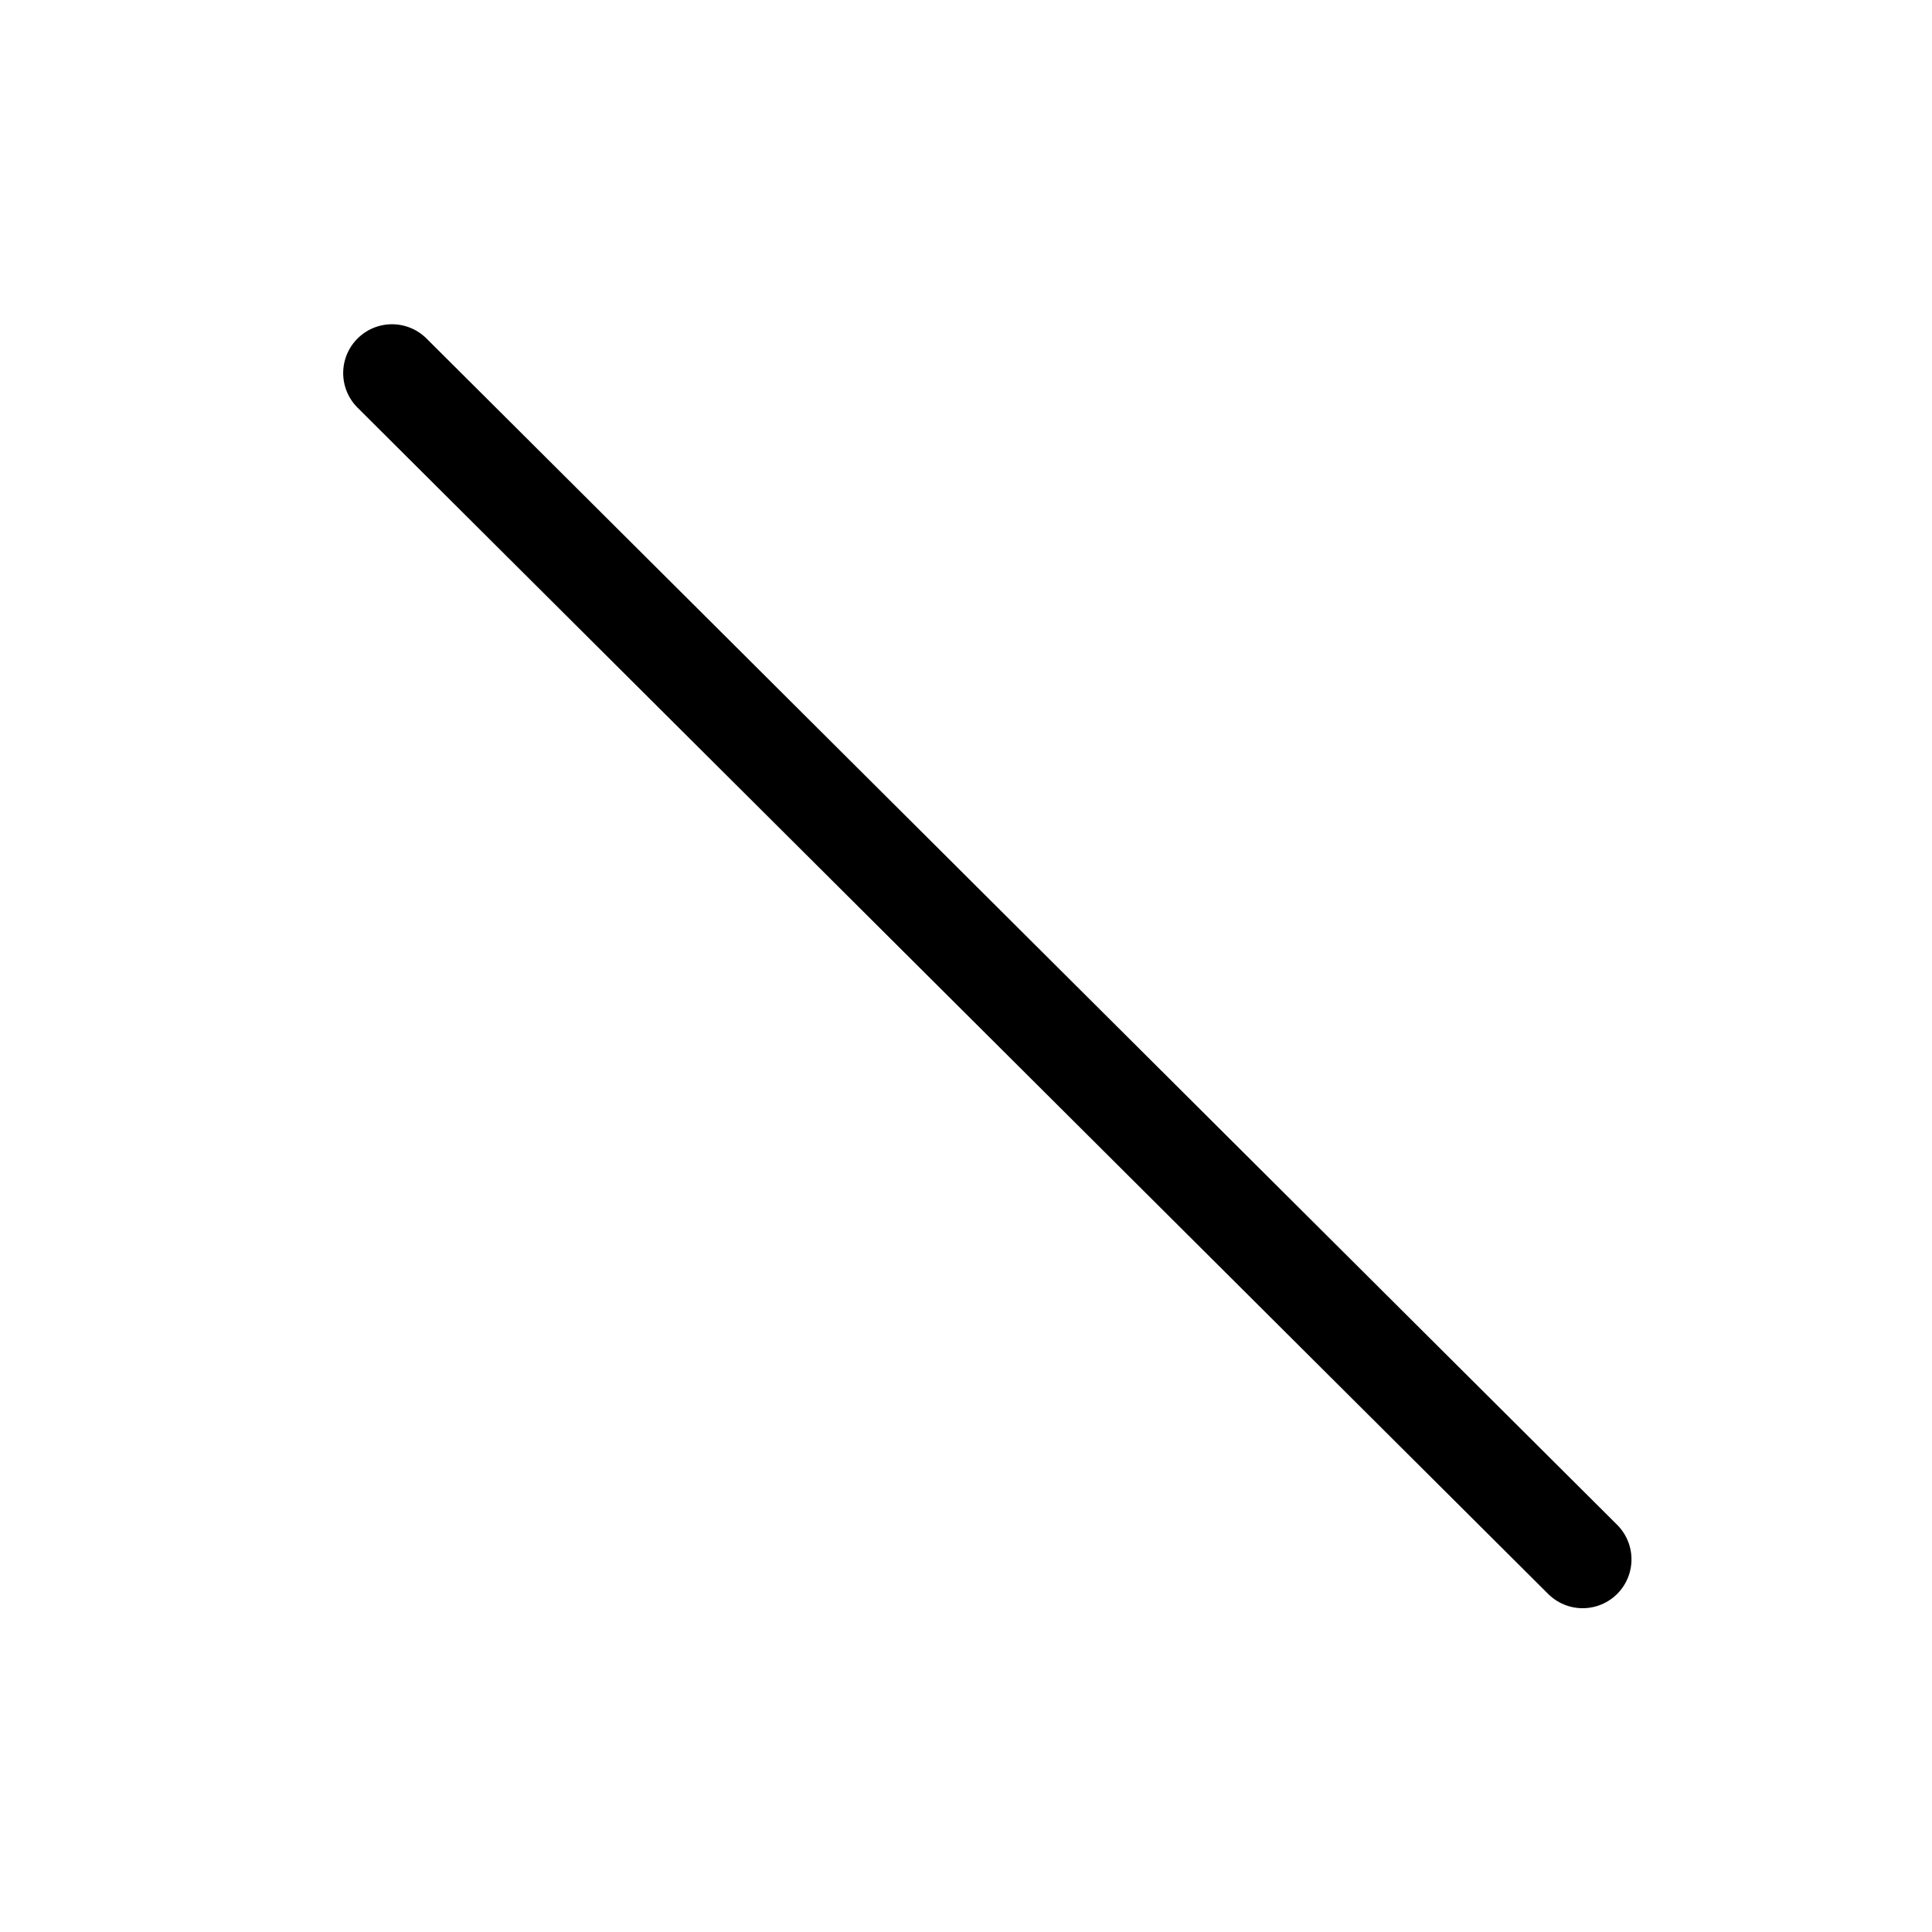
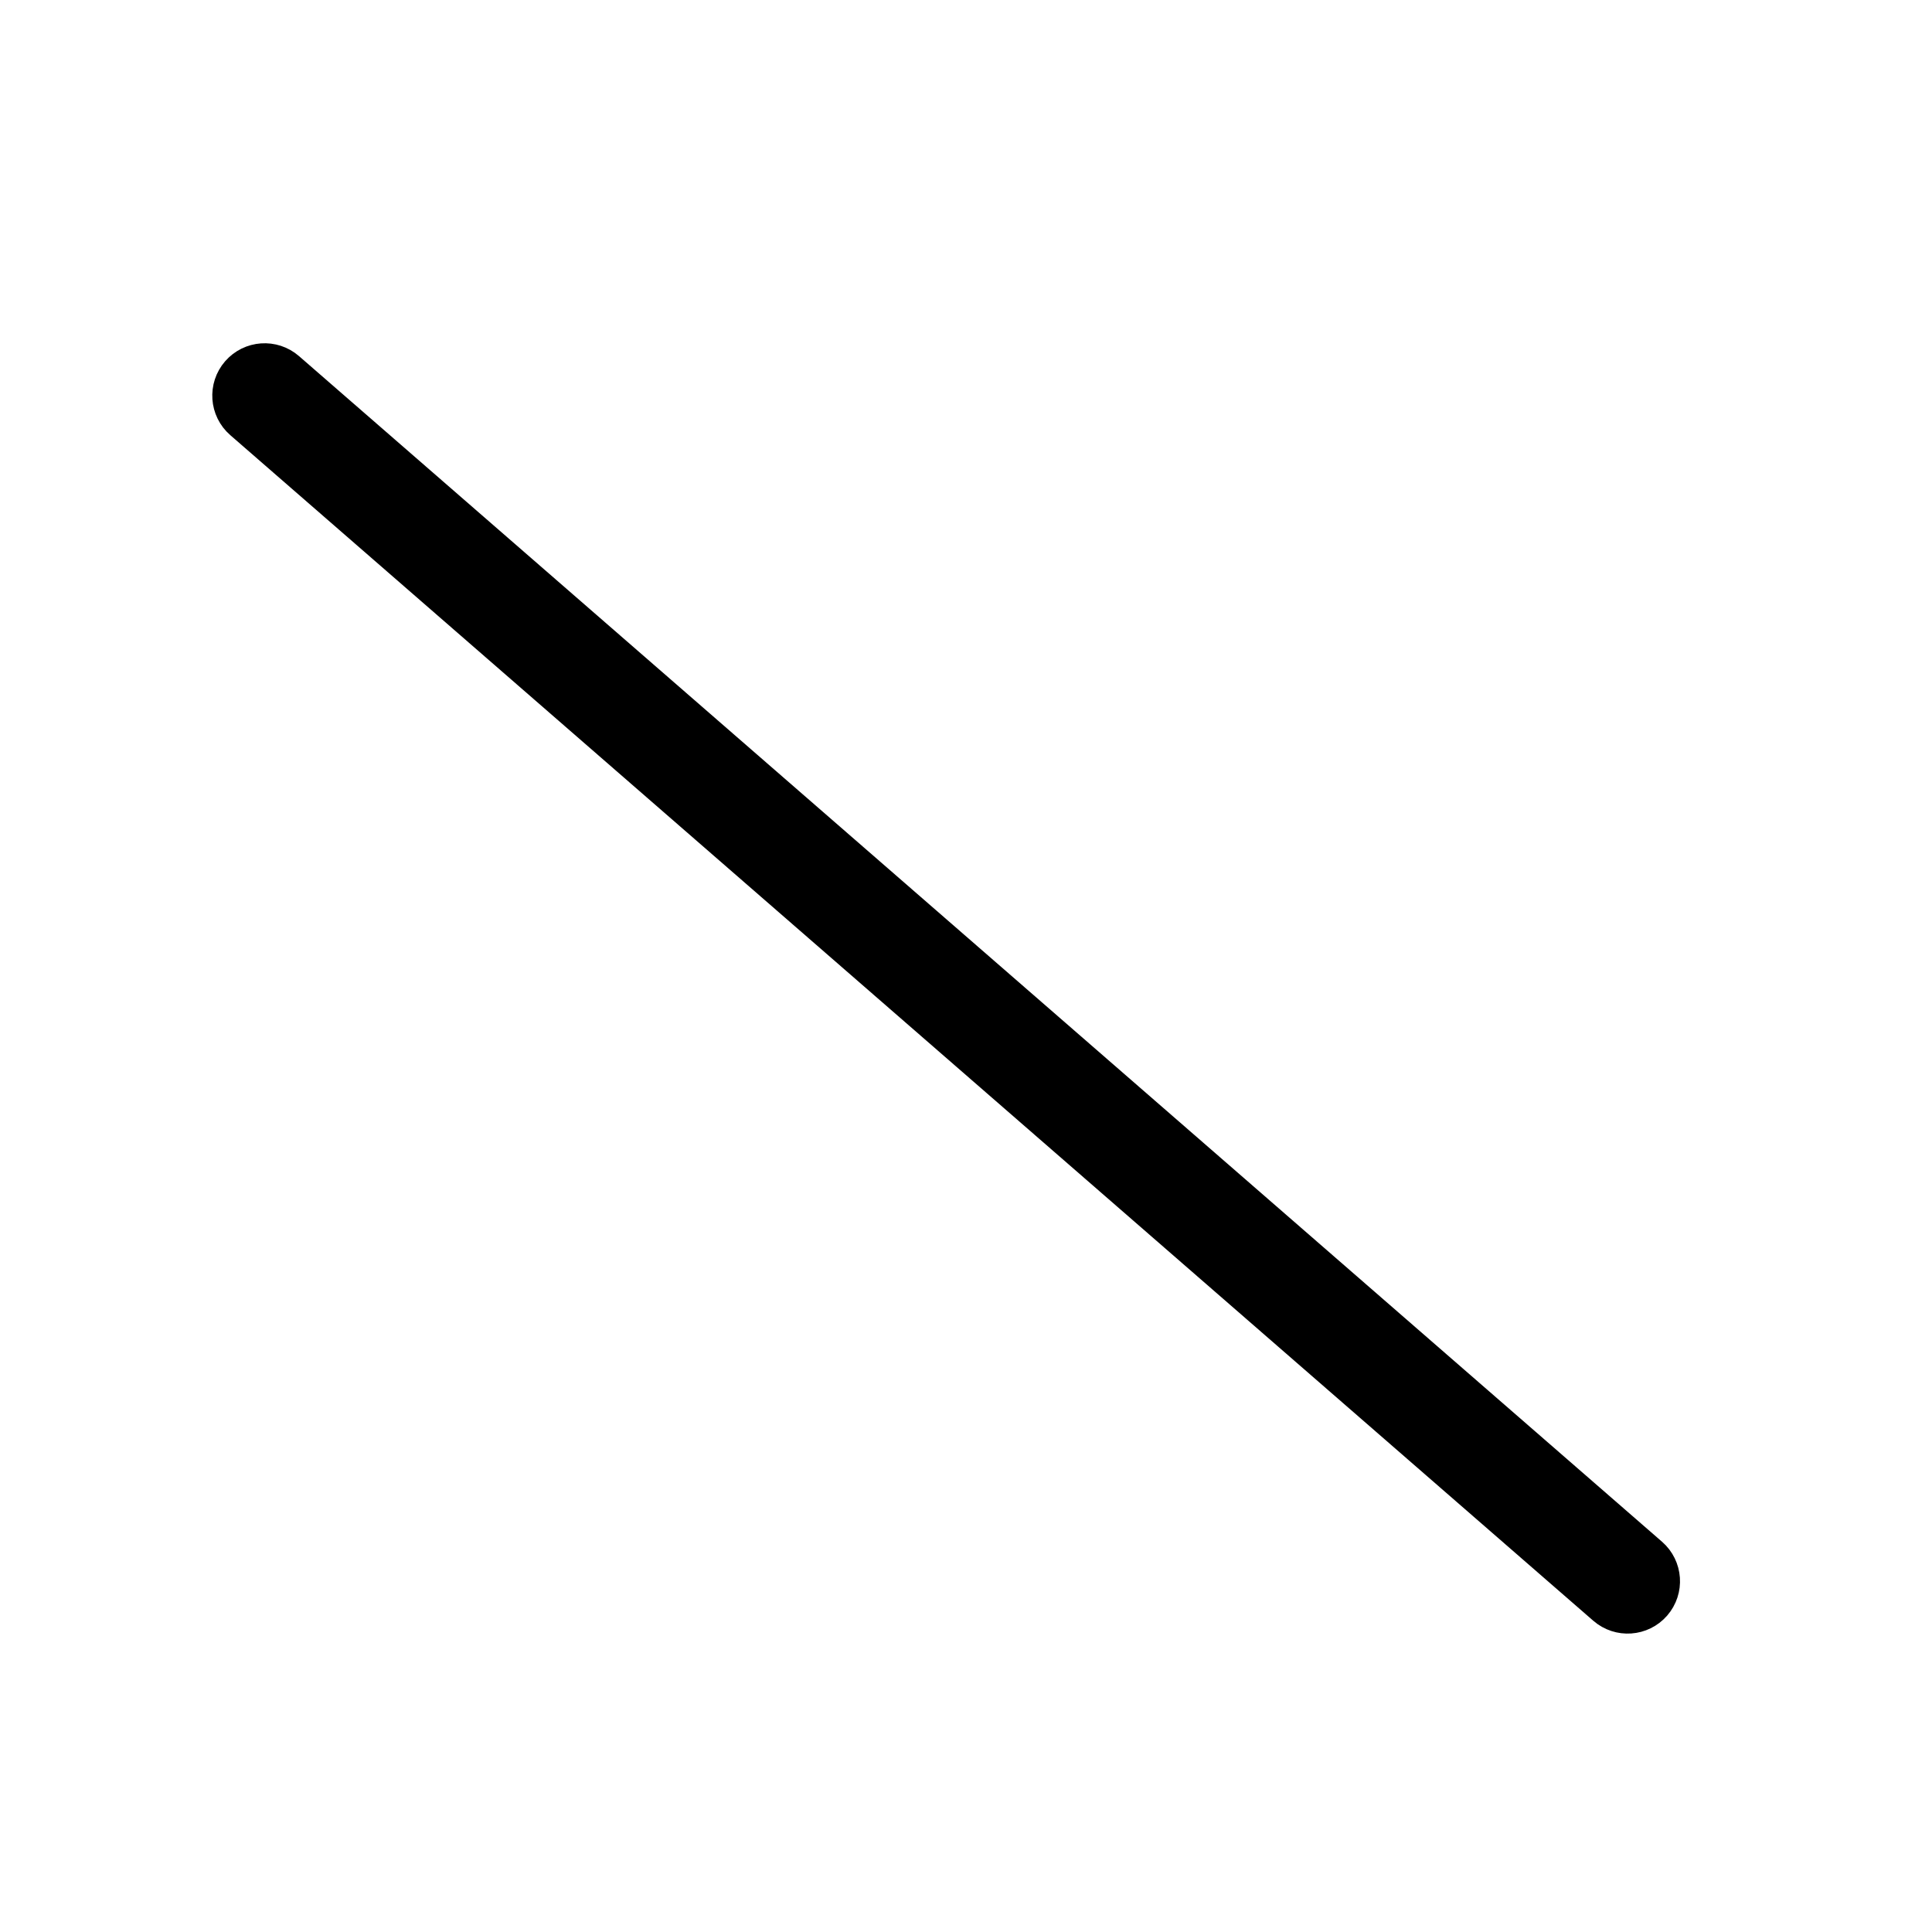
<svg xmlns="http://www.w3.org/2000/svg" xmlns:ns2="http://www.openswatchbook.org/uri/2009/osb" xmlns:xlink="http://www.w3.org/1999/xlink" width="32" height="32" viewBox="0 0 8.467 8.467" version="1.1" id="svg5" xml:space="preserve">
  <defs id="defs2">
    <filter style="color-interpolation-filters:sRGB" id="filter2608" x="-0.021" y="-0.045" width="1.043" height="1.15">
      <feFlood flood-opacity="0.306" flood-color="rgb(88,88,88)" result="flood" id="feFlood2598" />
      <feComposite in="flood" in2="SourceGraphic" operator="in" result="composite1" id="feComposite2600" />
      <feGaussianBlur in="composite1" stdDeviation="3" result="blur" id="feGaussianBlur2602" />
      <feOffset dx="0" dy="9.377" result="offset" id="feOffset2604" />
      <feComposite in="SourceGraphic" in2="offset" operator="over" result="composite2" id="feComposite2606" />
    </filter>
    <linearGradient id="linearGradient840">
      <stop id="stop836" offset="0" style="stop-color:#cd9ef7;stop-opacity:1" />
      <stop id="stop838" offset="1" style="stop-color:#a56de2;stop-opacity:1" />
    </linearGradient>
    <linearGradient id="linearGradient4564">
      <stop offset="0" style="stop-color:#ffffff;stop-opacity:1" id="stop4566" />
      <stop offset="0.493" style="stop-color:#ffffff;stop-opacity:0.235" id="stop4568" />
      <stop offset="0.501" style="stop-color:#ffffff;stop-opacity:0.157" id="stop4570" />
      <stop offset="1" style="stop-color:#ffffff;stop-opacity:0.392" id="stop4572" />
    </linearGradient>
    <linearGradient x1="71.204" y1="18.516" x2="71.204" y2="38.582" id="linearGradient4338-5-6" xlink:href="#linearGradient4564" gradientUnits="userSpaceOnUse" gradientTransform="matrix(-0.00630901,-0.285816,-0.285816,0.00630901,13.03869,24.4119)" />
    <linearGradient id="linearGradient4526" ns2:paint="solid">
      <stop style="stop-color:#ffffff;stop-opacity:1;" offset="0" id="stop4528" />
    </linearGradient>
    <radialGradient cx="24.837" cy="36.421" r="15.645" fx="24.837" fy="36.421" id="radialGradient3030" xlink:href="#linearGradient8662-7" gradientUnits="userSpaceOnUse" gradientTransform="matrix(1,0,0,0.536723,0,16.87306)" />
    <linearGradient id="linearGradient8662-7">
      <stop id="stop8664-0" style="stop-color:#000000;stop-opacity:1" offset="0" />
      <stop id="stop8666-1" style="stop-color:#000000;stop-opacity:0" offset="1" />
    </linearGradient>
    <linearGradient gradientUnits="userSpaceOnUse" y2="45.304" x2="38.329" y1="7.693" x1="38.329" id="linearGradient842" xlink:href="#linearGradient840" gradientTransform="matrix(-0.00390172,-0.1767591,-0.1767591,0.00390172,8.954381,8.107201)" />
    <filter style="color-interpolation-filters:sRGB" id="filter794" x="-0.062" y="-0.062" width="1.124" height="1.124">
      <feFlood flood-opacity="0.192" flood-color="rgb(0,0,0)" result="flood" id="feFlood784" />
      <feComposite in="flood" in2="SourceGraphic" operator="in" result="composite1" id="feComposite786" />
      <feGaussianBlur in="composite1" stdDeviation="0.5" result="blur" id="feGaussianBlur788" />
      <feOffset dx="1" dy="1" result="offset" id="feOffset790" />
      <feComposite in="SourceGraphic" in2="offset" operator="over" result="composite2" id="feComposite792" />
    </filter>
    <linearGradient id="linearGradient8171">
      <stop style="stop-color: rgb(187, 189, 186); stop-opacity: 1;" offset="0" id="stop8173" />
      <stop style="stop-color: rgb(112, 116, 110); stop-opacity: 1;" offset="1" id="stop8175" />
    </linearGradient>
    <linearGradient id="linearGradient2224">
      <stop style="stop-color: rgb(124, 124, 124); stop-opacity: 1;" offset="0" id="stop2226" />
      <stop style="stop-color: rgb(184, 184, 184); stop-opacity: 1;" offset="1" id="stop2228" />
    </linearGradient>
    <linearGradient id="linearGradient7648" gradientUnits="userSpaceOnUse" x1="21.933" y1="24.627" x2="21.933" y2="7.109" style="stroke-width:1.217;stroke-miterlimit:4;stroke-dasharray:none">
      <stop offset="0" style="stop-color: rgb(133, 149, 188); stop-opacity: 1;" id="stop7650" />
      <stop offset="1" style="stop-color: rgb(4, 26, 59); stop-opacity: 1;" id="stop7652" />
    </linearGradient>
    <linearGradient id="linearGradient2392">
      <stop id="stop2394" offset="0" style="stop-color: rgb(113, 91, 38); stop-opacity: 1;" />
      <stop id="stop2396" offset="1" style="stop-color: rgb(49, 39, 16); stop-opacity: 1;" />
    </linearGradient>
    <linearGradient style="stroke-width:1.217;stroke-miterlimit:4;stroke-dasharray:none" y2="36.033" x2="31.081" y1="3.732" x1="12.487" gradientUnits="userSpaceOnUse" id="aigrd1">
      <stop id="stop16177" style="stop-color: rgb(210, 210, 210); stroke-dasharray: none; stroke-miterlimit: 4; stroke-width: 1.217;" offset="0" />
      <stop id="stop16179" style="stop-color: rgb(237, 237, 237); stroke-dasharray: none; stroke-miterlimit: 4; stroke-width: 1.217;" offset="1" />
    </linearGradient>
    <linearGradient style="stroke-width:1.217;stroke-miterlimit:4;stroke-dasharray:none" y2="22.577" x2="21.917" y1="30.341" x1="21.877" gradientUnits="userSpaceOnUse" id="aigrd2">
      <stop id="stop16184" style="stop-color: rgb(94, 79, 7); stop-opacity: 1;" offset="0" />
      <stop id="stop16186" style="stop-color: rgb(52, 138, 49); stop-opacity: 1;" offset="1" />
    </linearGradient>
    <linearGradient style="stroke-width:1.217;stroke-miterlimit:4;stroke-dasharray:none" y2="7.109" x2="21.933" y1="24.627" x1="21.933" gradientUnits="userSpaceOnUse" id="aigrd3">
      <stop id="stop16199" style="stop-color: rgb(208, 214, 229); stroke-dasharray: none; stroke-miterlimit: 4; stroke-width: 1.217;" offset="0" />
      <stop id="stop16201" style="stop-color: rgb(9, 58, 128); stroke-dasharray: none; stroke-miterlimit: 4; stroke-width: 1.217;" offset="1" />
    </linearGradient>
    <linearGradient id="linearGradient2591">
      <stop style="stop-color:#73d216" offset="0" id="stop2593" />
      <stop style="stop-color:#4e9a06" offset="1" id="stop2595" />
    </linearGradient>
    <linearGradient id="linearGradient5048">
      <stop style="stop-color:black;stop-opacity:0;" offset="0" id="stop5050" />
      <stop id="stop5056" offset="0.5" style="stop-color:black;stop-opacity:1;" />
      <stop style="stop-color:black;stop-opacity:0;" offset="1" id="stop5052" />
    </linearGradient>
    <radialGradient xlink:href="#linearGradient8662-7" id="radialGradient4548" cx="24.307" cy="42.078" fx="24.307" fy="42.078" r="15.822" gradientTransform="matrix(1,0,0,0.284916,0,30.08928)" gradientUnits="userSpaceOnUse" />
    <linearGradient id="linearGradient15662">
      <stop style="stop-color:#ffffff;stop-opacity:1;" offset="0" id="stop15664" />
      <stop style="stop-color:#f8f8f8;stop-opacity:1;" offset="1" id="stop15666" />
    </linearGradient>
    <radialGradient gradientUnits="userSpaceOnUse" fy="64.568" fx="20.892" r="5.257" cy="64.568" cx="20.892" id="aigrd3-3">
      <stop id="stop15573" style="stop-color:#F0F0F0" offset="0" />
      <stop id="stop15575" style="stop-color:#9a9a9a;stop-opacity:1;" offset="1" />
    </radialGradient>
    <radialGradient gradientUnits="userSpaceOnUse" fy="114.568" fx="20.892" r="5.256" cy="114.568" cx="20.892" id="aigrd2-6">
      <stop id="stop15566" style="stop-color:#F0F0F0" offset="0" />
      <stop id="stop15568" style="stop-color:#9a9a9a;stop-opacity:1;" offset="1" />
    </radialGradient>
    <linearGradient id="linearGradient269">
      <stop style="stop-color:#a3a3a3;stop-opacity:1;" offset="0" id="stop270" />
      <stop style="stop-color:#4c4c4c;stop-opacity:1;" offset="1" id="stop271" />
    </linearGradient>
    <linearGradient id="linearGradient259">
      <stop style="stop-color:#fafafa;stop-opacity:1;" offset="0" id="stop260" />
      <stop style="stop-color:#bbbbbb;stop-opacity:1;" offset="1" id="stop261" />
    </linearGradient>
    <linearGradient id="linearGradient12512">
      <stop style="stop-color:#ffffff;stop-opacity:1;" offset="0" id="stop12513" />
      <stop style="stop-color:#fff520;stop-opacity:0.891;" offset="0.5" id="stop12517" />
      <stop style="stop-color:#fff300;stop-opacity:0;" offset="1" id="stop12514" />
    </linearGradient>
    <linearGradient id="linearGradient4031">
      <stop style="stop-color:#ef0909;stop-opacity:1;" offset="0" id="stop4033" />
      <stop style="stop-color:#ab0404;stop-opacity:1;" offset="1" id="stop4035" />
    </linearGradient>
    <linearGradient id="linearGradient4119">
      <stop id="stop4121" style="stop-color:#ffffff;stop-opacity:1" offset="0" />
      <stop id="stop4148" style="stop-color:#afaba5;stop-opacity:1" offset="0.54" />
      <stop id="stop4146" style="stop-color:#837874;stop-opacity:1" offset="0.62" />
      <stop id="stop4123" style="stop-color:#b4b2aa;stop-opacity:1" offset="1" />
    </linearGradient>
    <linearGradient x1="71.204" y1="15.369" x2="71.204" y2="40.496" id="linearGradient3221" xlink:href="#linearGradient4806-9" gradientUnits="userSpaceOnUse" gradientTransform="matrix(1.592071,0,0,1.592072,-54.78623,-24.2782)" />
    <linearGradient id="linearGradient4806-9">
      <stop id="stop4808-49" style="stop-color:#ffffff;stop-opacity:1" offset="0" />
      <stop id="stop4810-05" style="stop-color:#ffffff;stop-opacity:0.235" offset="0.424" />
      <stop id="stop4812-6" style="stop-color:#ffffff;stop-opacity:0.157" offset="0.821" />
      <stop id="stop4814-7" style="stop-color:#ffffff;stop-opacity:0.392" offset="1" />
    </linearGradient>
    <radialGradient cx="15.026" cy="8.626" r="20" fx="0.304" fy="8.626" id="radialGradient3228" xlink:href="#linearGradient2867-449-88-871-390-598-476-591-434-148-57-177-641-289-620-227-114-444-680-744-4-8-69-5-4-8-426-2-9-1-4-965" gradientUnits="userSpaceOnUse" gradientTransform="matrix(-6.7138023e-8,1.103308,-1.039476,-7.5994236e-8,68.90674,-0.1519488)" />
    <linearGradient id="linearGradient2867-449-88-871-390-598-476-591-434-148-57-177-641-289-620-227-114-444-680-744-4-8-69-5-4-8-426-2-9-1-4-965">
      <stop id="stop4036" style="stop-color:#f4f4f4;stop-opacity:1" offset="0" />
      <stop id="stop4040" style="stop-color:#dadada;stop-opacity:1" offset="1" />
    </linearGradient>
    <radialGradient cx="16" cy="15.377" r="0.626" fx="16" fy="15.377" id="radialGradient3139" xlink:href="#linearGradient4119" gradientUnits="userSpaceOnUse" gradientTransform="matrix(0,2.280334,-2.286523,0,95.28366,-17.01203)" />
    <radialGradient r="62.769" fy="185.297" fx="99.189" cy="185.297" cx="99.189" gradientTransform="matrix(0.3823536,7.5555777e-8,-1.8372241e-8,0.1115198,-5.925427,36.33585)" gradientUnits="userSpaceOnUse" id="radialGradient3300-8" xlink:href="#linearGradient8662-7" />
    <radialGradient r="62.769" fy="185.297" fx="99.189" cy="185.297" cx="99.189" gradientTransform="matrix(0.2549024,5.3967361e-8,-1.2248161e-8,0.07965545,6.716382,44.24067)" gradientUnits="userSpaceOnUse" id="radialGradient4192-6" xlink:href="#linearGradient8662-7" />
    <linearGradient x1="29.127" y1="19.788" x2="29.291" y2="57.567" id="linearGradient3091" xlink:href="#linearGradient3117-8" gradientUnits="userSpaceOnUse" gradientTransform="matrix(0.4937358,0,-0.00214922,0.5151843,57.78491,12.66194)" />
    <linearGradient id="linearGradient3117-8">
      <stop id="stop3119-9" style="stop-color:#ffffff;stop-opacity:1" offset="0" />
      <stop id="stop3121-9" style="stop-color:#ffffff;stop-opacity:0.235" offset="0.569" />
      <stop id="stop3123-6" style="stop-color:#ffffff;stop-opacity:0.157" offset="0.933" />
      <stop id="stop3125-3" style="stop-color:#ffffff;stop-opacity:0.392" offset="1" />
    </linearGradient>
    <linearGradient x1="24" y1="2.011" x2="24" y2="44.532" id="linearGradient3094" xlink:href="#linearGradient4171" gradientUnits="userSpaceOnUse" gradientTransform="matrix(0.4889092,0,0,0.4883983,60.38947,20.83024)" />
    <linearGradient id="linearGradient4171">
      <stop style="stop-color:#ffe16b;stop-opacity:1" offset="0" id="stop4173" />
      <stop style="stop-color:#f9c440;stop-opacity:1" offset="1" id="stop4175" />
    </linearGradient>
    <radialGradient gradientTransform="matrix(1.129412,0,0,0.1294116,1.393877,42.11439)" gradientUnits="userSpaceOnUse" xlink:href="#linearGradient8662-7" id="radialGradient2415-3" fy="4.625" fx="62.625" r="10.625" cy="4.625" cx="62.625" />
    <linearGradient id="linearGradient3811">
      <stop id="stop3813" offset="0" style="stop-color:#a40000;stop-opacity:1" />
      <stop id="stop3815" offset="1" style="stop-color:#c22f2f;stop-opacity:1" />
    </linearGradient>
    <linearGradient id="linearGradient5106">
      <stop style="stop-color:#e78181;stop-opacity:1" offset="0" id="stop5108" />
      <stop id="stop8208" offset="0.253" style="stop-color:#e15f5f;stop-opacity:1" />
      <stop style="stop-color:#c22f2f;stop-opacity:1" offset="0.683" id="stop8210" />
      <stop style="stop-color:#a40000;stop-opacity:1" offset="1" id="stop5110" />
    </linearGradient>
    <radialGradient xlink:href="#linearGradient8662-7" id="radialGradient4548-1" cx="24.307" cy="42.078" fx="24.307" fy="42.078" r="15.822" gradientTransform="matrix(1,0,0,0.284916,0,30.08928)" gradientUnits="userSpaceOnUse" />
    <radialGradient gradientUnits="userSpaceOnUse" fy="64.568" fx="20.892" r="5.257" cy="64.568" cx="20.892" id="aigrd3-3-9">
      <stop id="stop15573-2" style="stop-color:#F0F0F0" offset="0" />
      <stop id="stop15575-0" style="stop-color:#9a9a9a;stop-opacity:1;" offset="1" />
    </radialGradient>
    <radialGradient gradientUnits="userSpaceOnUse" fy="114.568" fx="20.892" r="5.256" cy="114.568" cx="20.892" id="aigrd2-6-2">
      <stop id="stop15566-3" style="stop-color:#F0F0F0" offset="0" />
      <stop id="stop15568-7" style="stop-color:#9a9a9a;stop-opacity:1;" offset="1" />
    </radialGradient>
    <radialGradient cx="15.026" cy="8.626" r="20" fx="0.304" fy="8.626" id="radialGradient3228-8" xlink:href="#linearGradient2867-449-88-871-390-598-476-591-434-148-57-177-641-289-620-227-114-444-680-744-4-8-69-5-4-8-426-2-9-1-4-965" gradientUnits="userSpaceOnUse" gradientTransform="matrix(-6.7138023e-8,1.103308,-1.039476,-7.5994236e-8,68.90674,-0.1519488)" />
    <radialGradient cx="16" cy="15.377" r="0.626" fx="16" fy="15.377" id="radialGradient3139-0" xlink:href="#linearGradient4119" gradientUnits="userSpaceOnUse" gradientTransform="matrix(0,2.280334,-2.286523,0,95.28366,-17.01203)" />
    <radialGradient r="62.769" fy="185.297" fx="99.189" cy="185.297" cx="99.189" gradientTransform="matrix(0.3823536,7.5555777e-8,-1.8372241e-8,0.1115198,-5.925427,36.33585)" gradientUnits="userSpaceOnUse" id="radialGradient3300-8-3" xlink:href="#linearGradient8662-7" />
    <radialGradient r="62.769" fy="185.297" fx="99.189" cy="185.297" cx="99.189" gradientTransform="matrix(0.2549024,5.3967361e-8,-1.2248161e-8,0.07965545,6.716382,44.24067)" gradientUnits="userSpaceOnUse" id="radialGradient4192-6-6" xlink:href="#linearGradient8662-7" />
    <radialGradient gradientTransform="matrix(1.129412,0,0,0.1294116,1.393877,42.11439)" gradientUnits="userSpaceOnUse" xlink:href="#linearGradient8662-7" id="radialGradient2415-3-6" fy="4.625" fx="62.625" r="10.625" cy="4.625" cx="62.625" />
-     <filter style="color-interpolation-filters:sRGB;" id="filter16" x="-0.252" y="-0.252" width="1.523" height="1.543">
-       <feFlood result="flood" in="SourceGraphic" flood-opacity="1" flood-color="rgb(170,170,170)" id="feFlood15" />
-       <feGaussianBlur result="blur" in="SourceGraphic" stdDeviation="0.1" id="feGaussianBlur15" />
-       <feOffset result="offset" in="blur" dx="0.1" dy="0.2" id="feOffset15" />
-       <feComposite result="comp1" operator="in" in="flood" in2="offset" id="feComposite15" />
-       <feComposite result="comp2" operator="over" in="SourceGraphic" in2="comp1" id="feComposite16" />
-     </filter>
-     <filter style="color-interpolation-filters:sRGB;" id="filter18" x="-0.087" y="-0.087" width="1.193" height="1.213">
-       <feFlood result="flood" in="SourceGraphic" flood-opacity="1" flood-color="rgb(170,170,170)" id="feFlood16" />
-       <feGaussianBlur result="blur" in="SourceGraphic" stdDeviation="0.1" id="feGaussianBlur16" />
-       <feOffset result="offset" in="blur" dx="0.1" dy="0.2" id="feOffset16" />
-       <feComposite result="comp1" operator="in" in="flood" in2="offset" id="feComposite17" />
-       <feComposite result="comp2" operator="over" in="SourceGraphic" in2="comp1" id="feComposite18" />
-     </filter>
  </defs>
  <g id="layer1">
-     <path style="fill:none;stroke:#000000;stroke-width:0.428;stroke-linecap:round;stroke-linejoin:round;stroke-dasharray:none;stroke-opacity:1;paint-order:stroke fill markers" d="M 1.718,1.635 C 6.936,6.834 6.936,6.834 6.936,6.834" id="path1" />
+     <rect style="fill:none;fill-opacity:1;stroke:#000000;stroke-width:0.265;stroke-linecap:square;stroke-linejoin:round;stroke-miterlimit:0;stroke-dasharray:none;stroke-opacity:1;paint-order:markers stroke fill" id="rect2388" width="8.111" height="0.194" x="1.916" y="0.45" transform="rotate(41.01834)" ry="0.097" />
  </g>
</svg>
